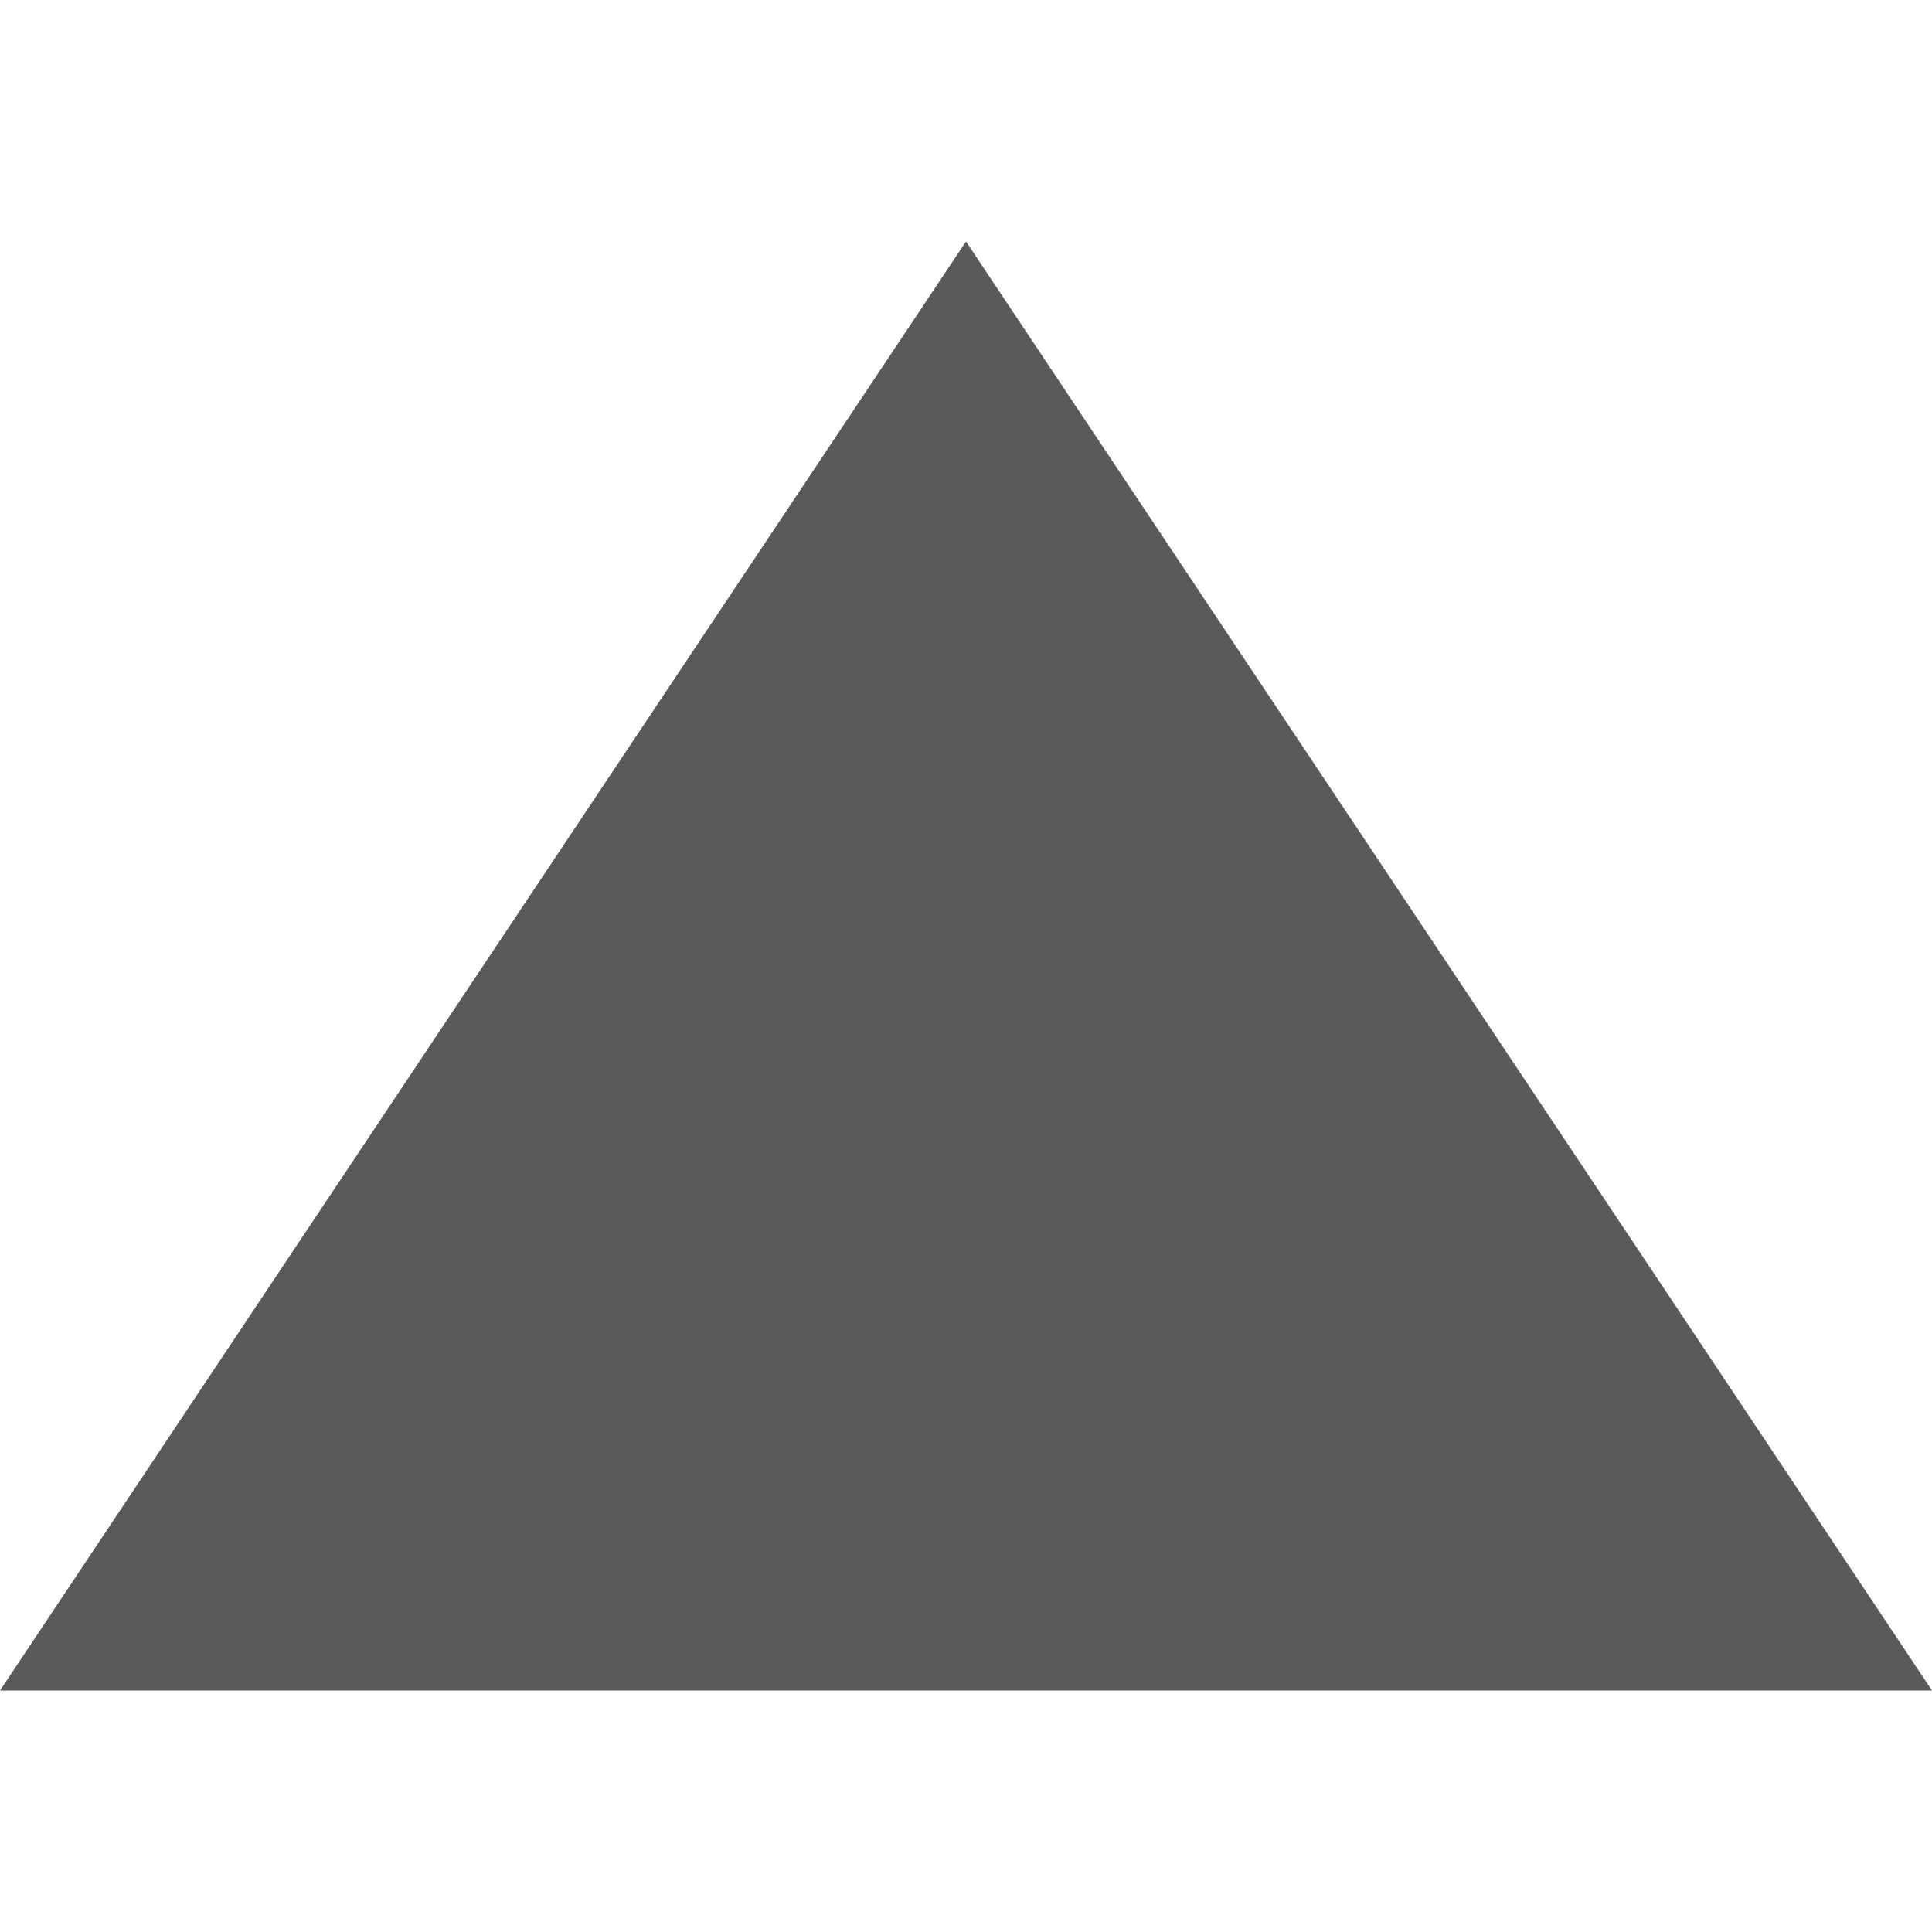
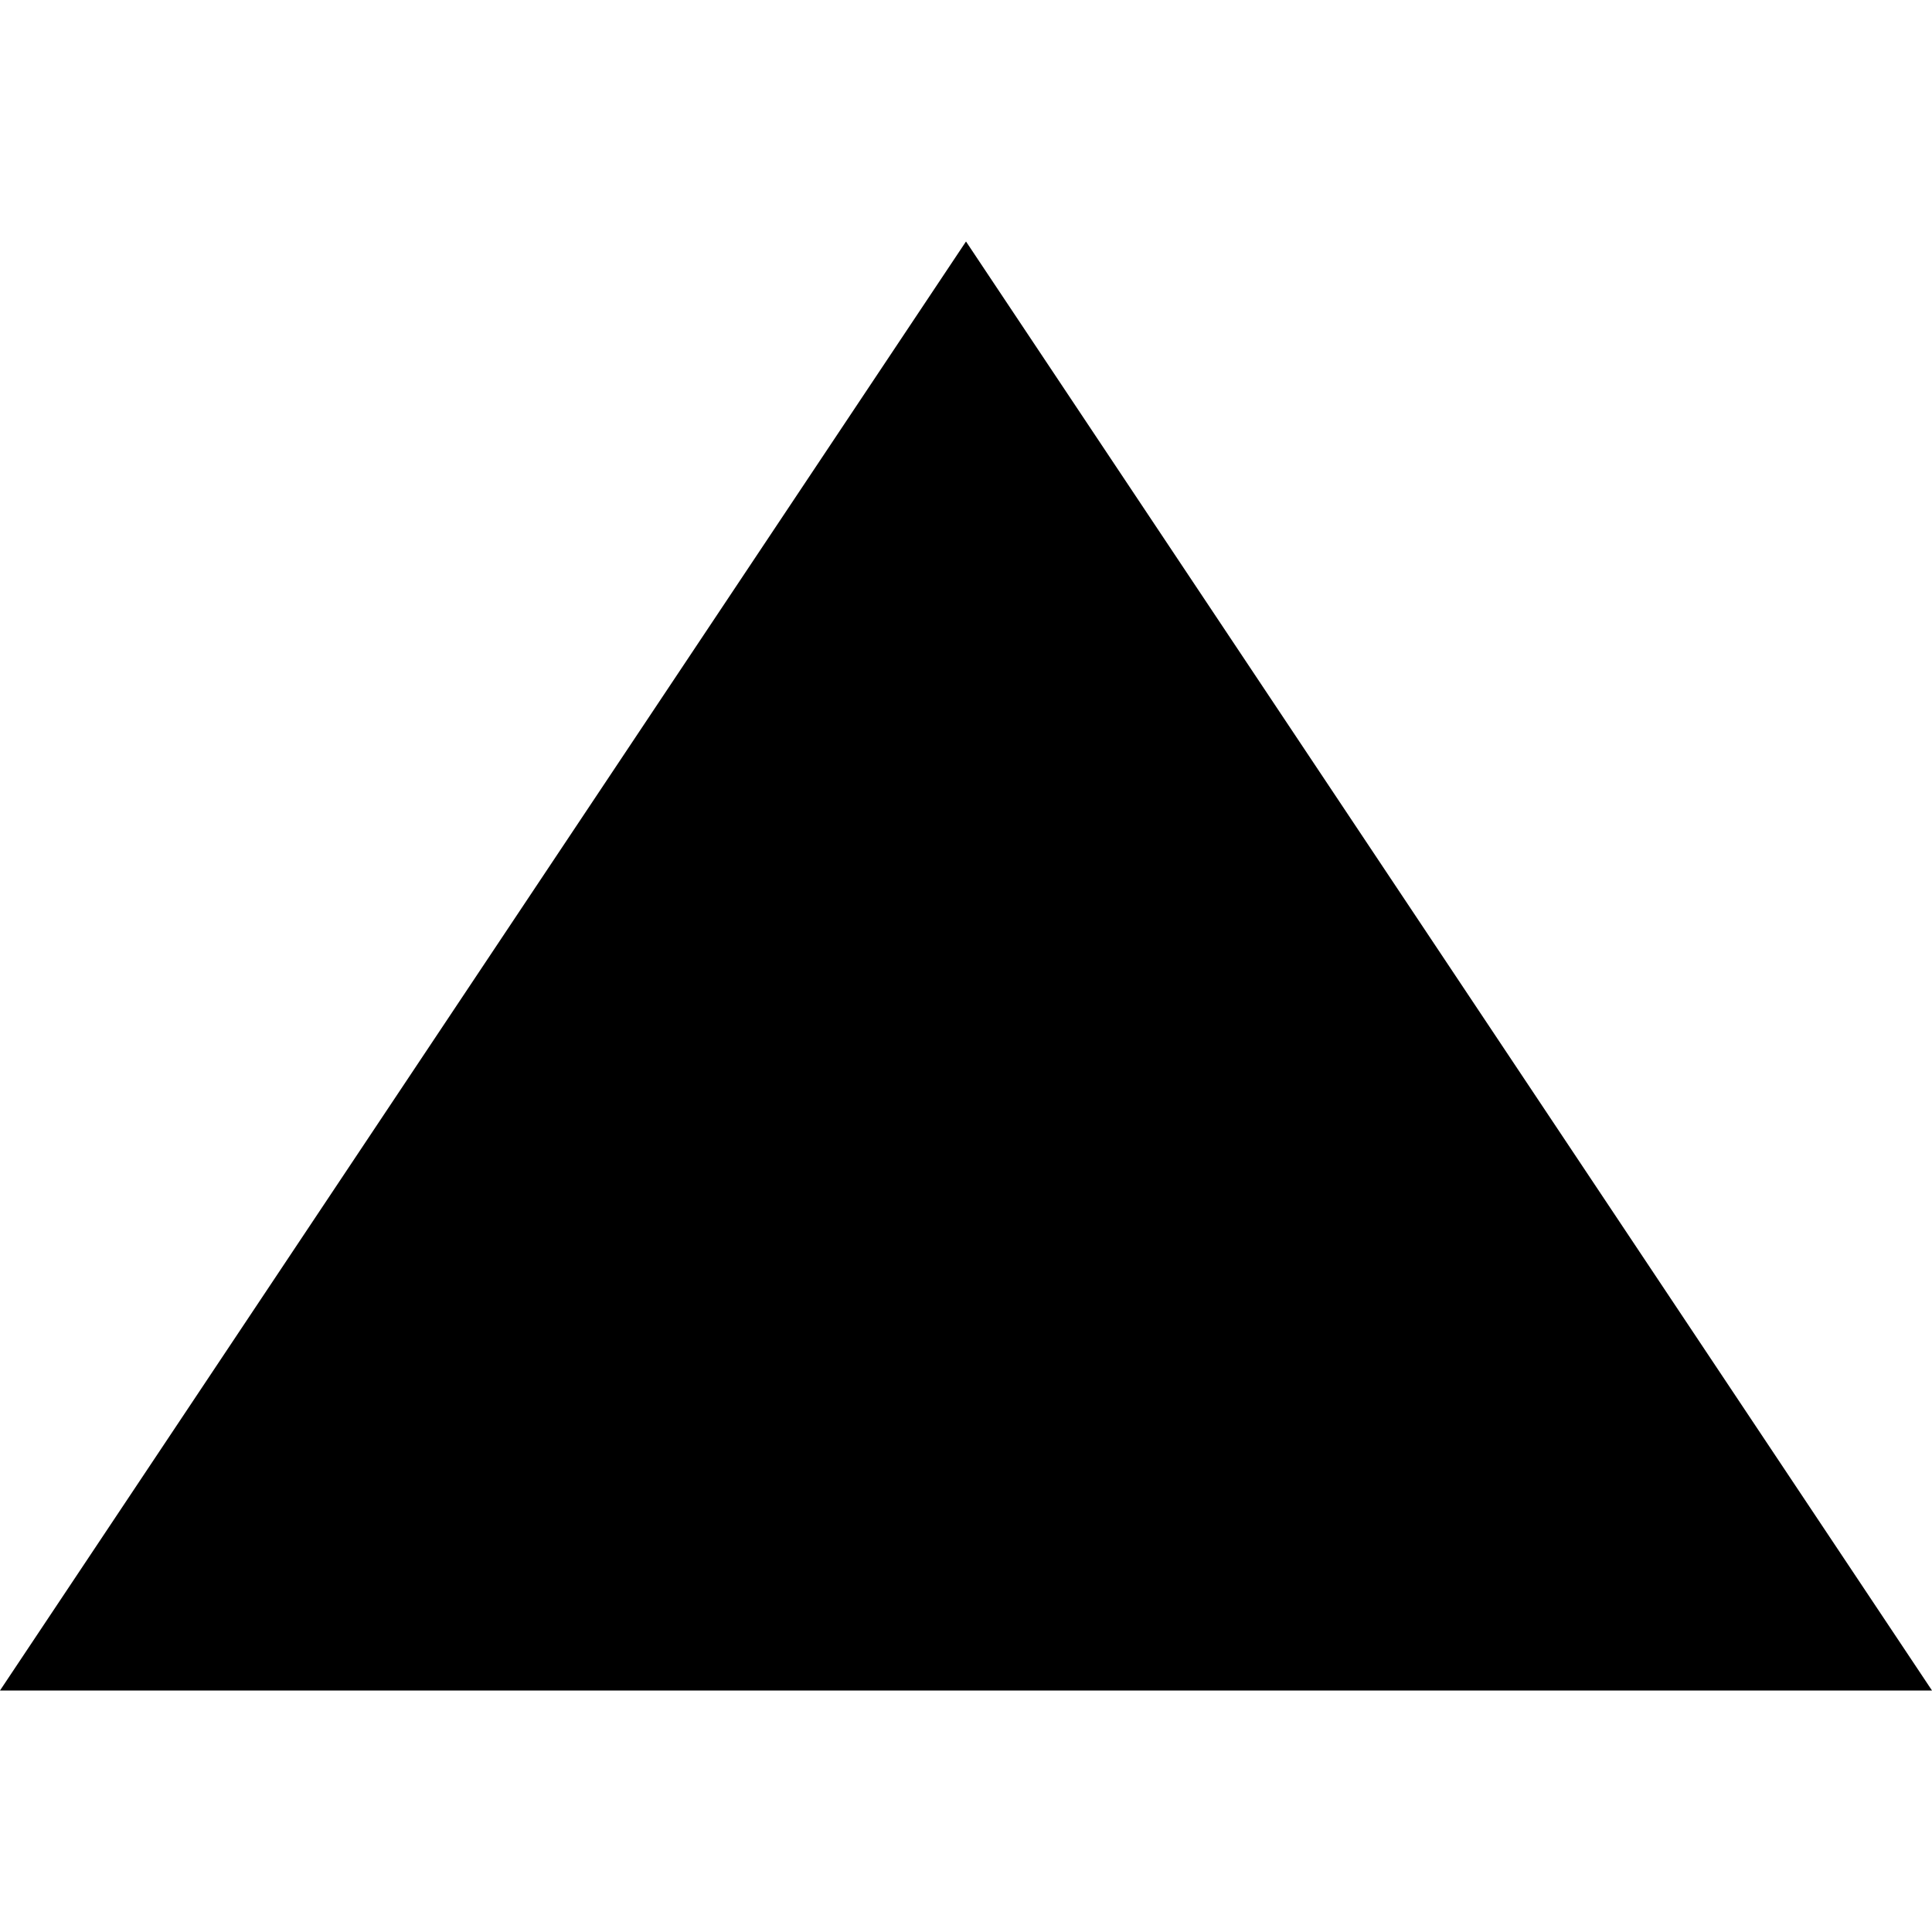
<svg xmlns="http://www.w3.org/2000/svg" id="红色箭头-上" width="24" height="24" viewBox="0 0 24 24">
  <g id="组_3633" data-name="组 3633">
    <rect id="矩形_8330" data-name="矩形 8330" width="24" height="24" fill="none" />
-     <path id="红色箭头-上-2" data-name="红色箭头-上" d="M12,0,24,18H0Z" transform="translate(0 3)" fill="#5a5a5a" />
+     <path id="红色箭头-上-2" data-name="红色箭头-上" d="M12,0,24,18H0Z" transform="translate(0 3)" />
  </g>
</svg>
